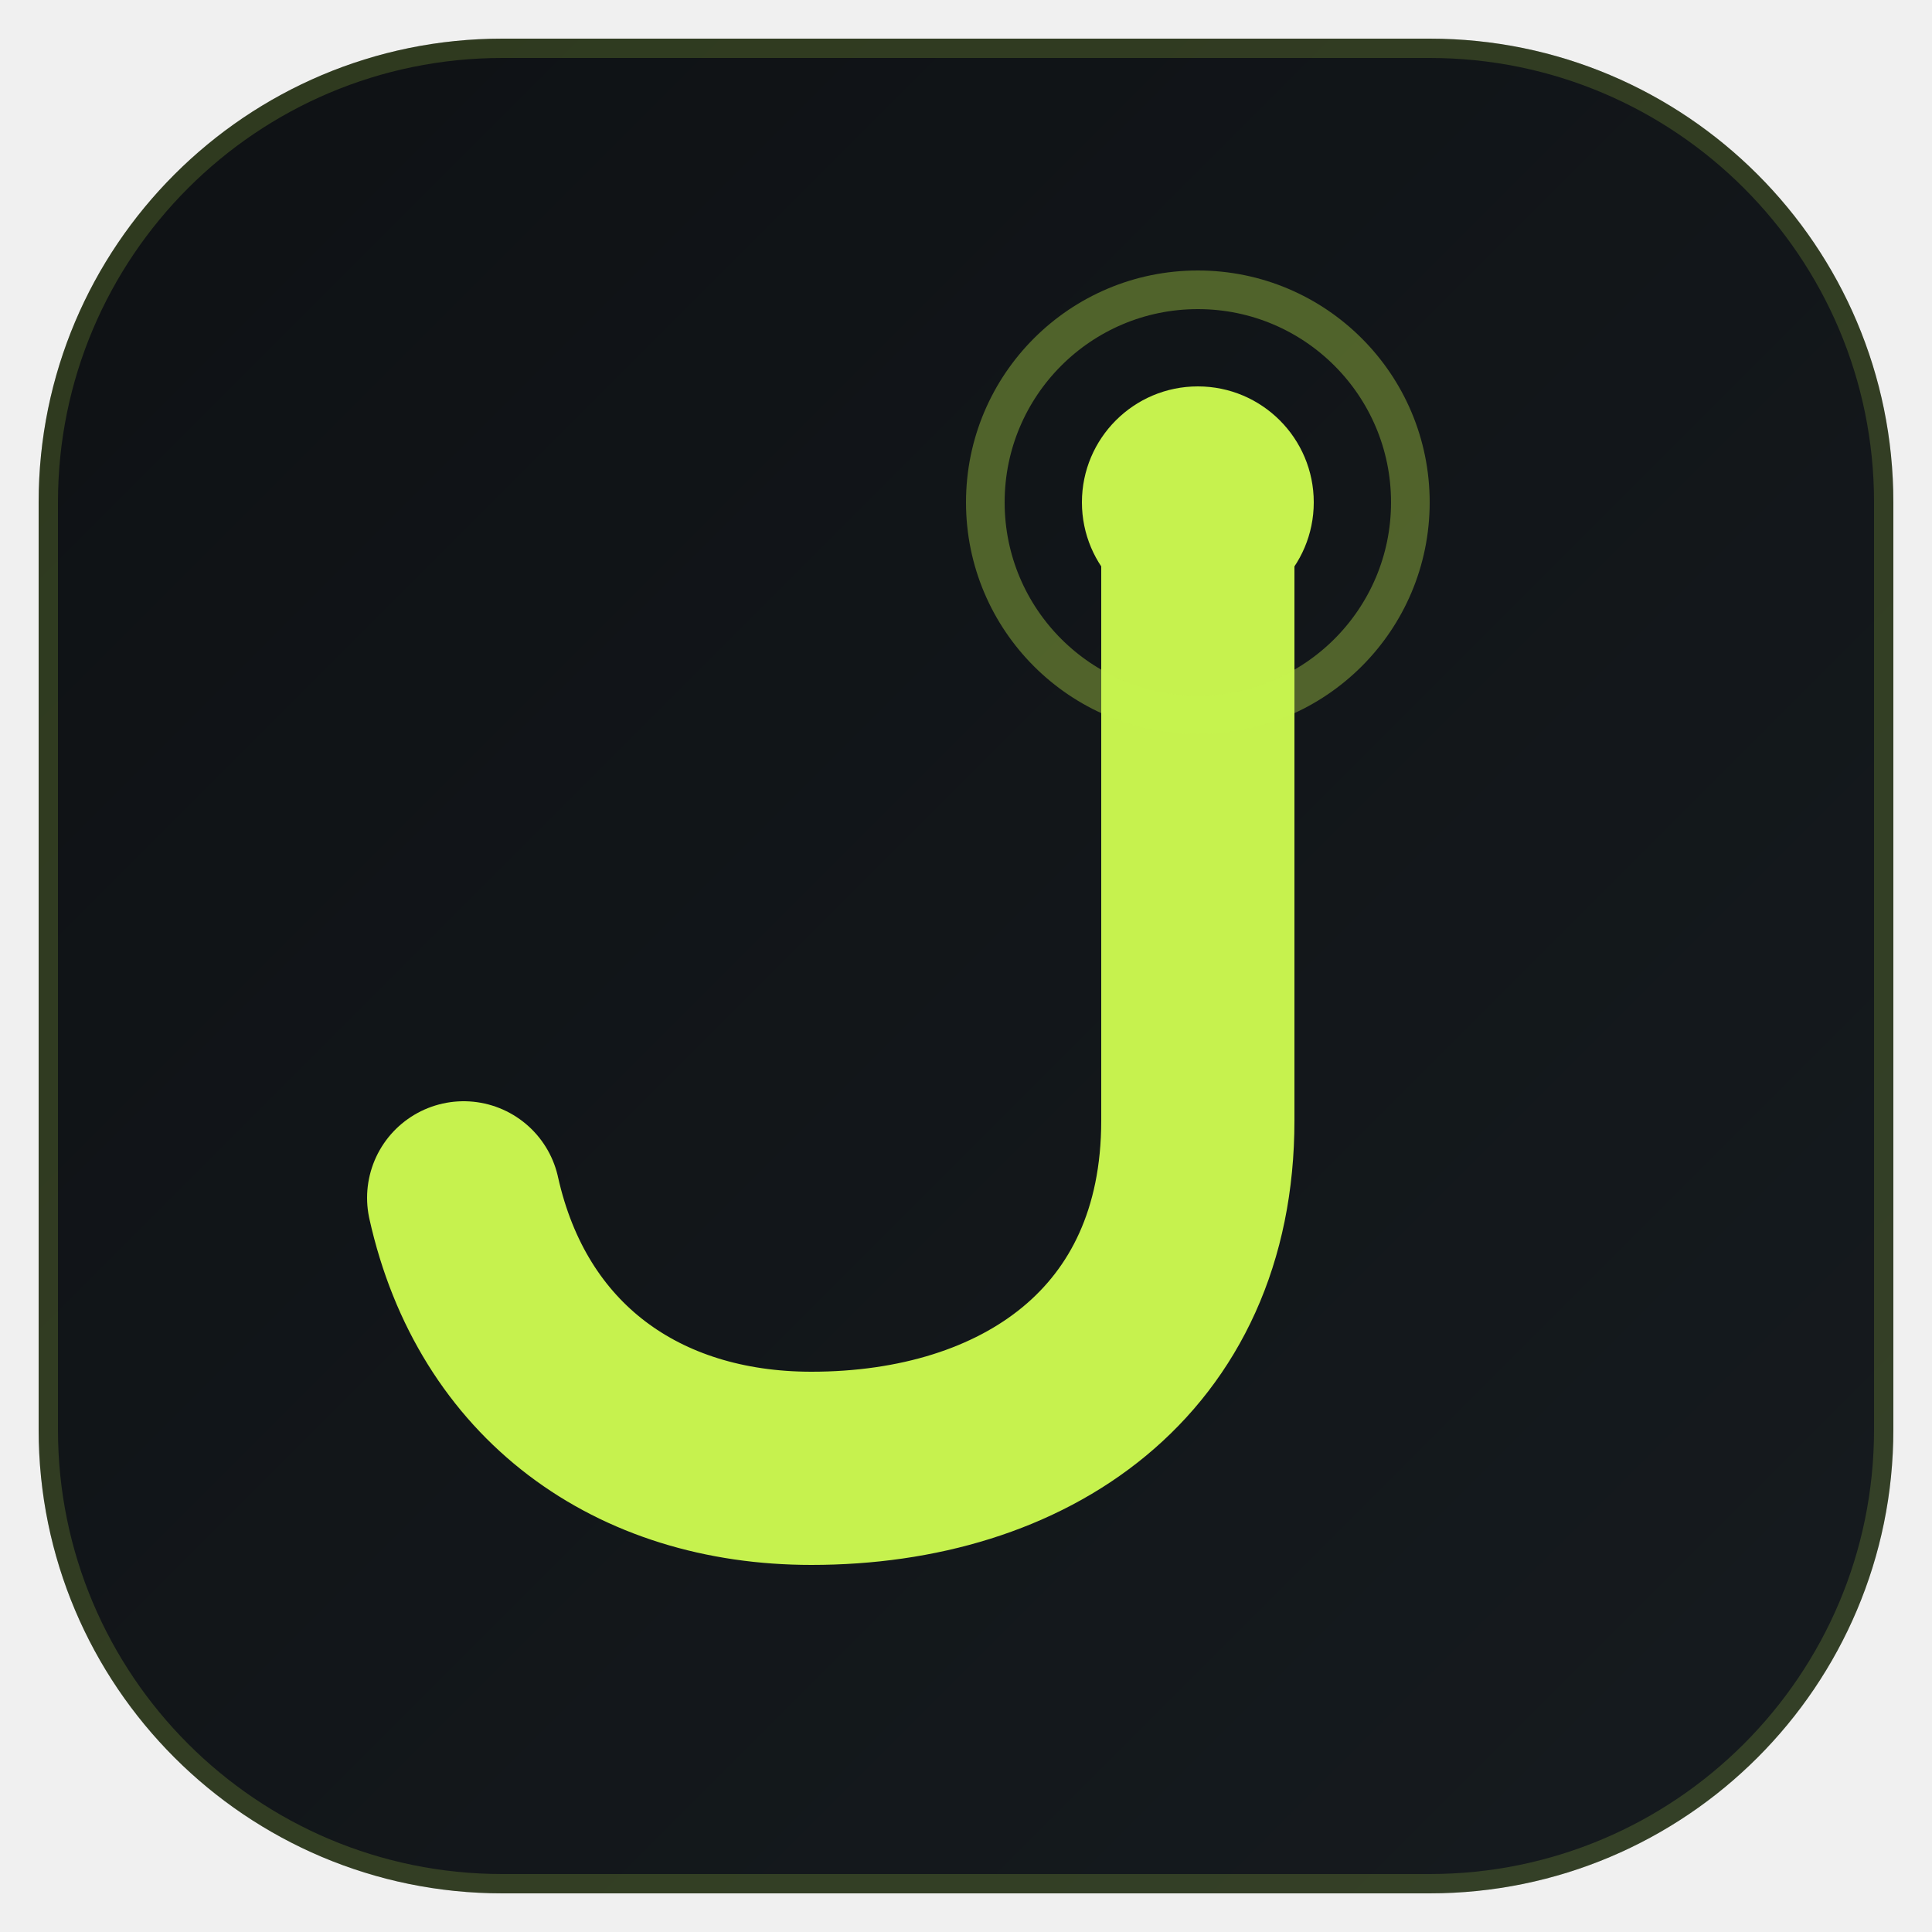
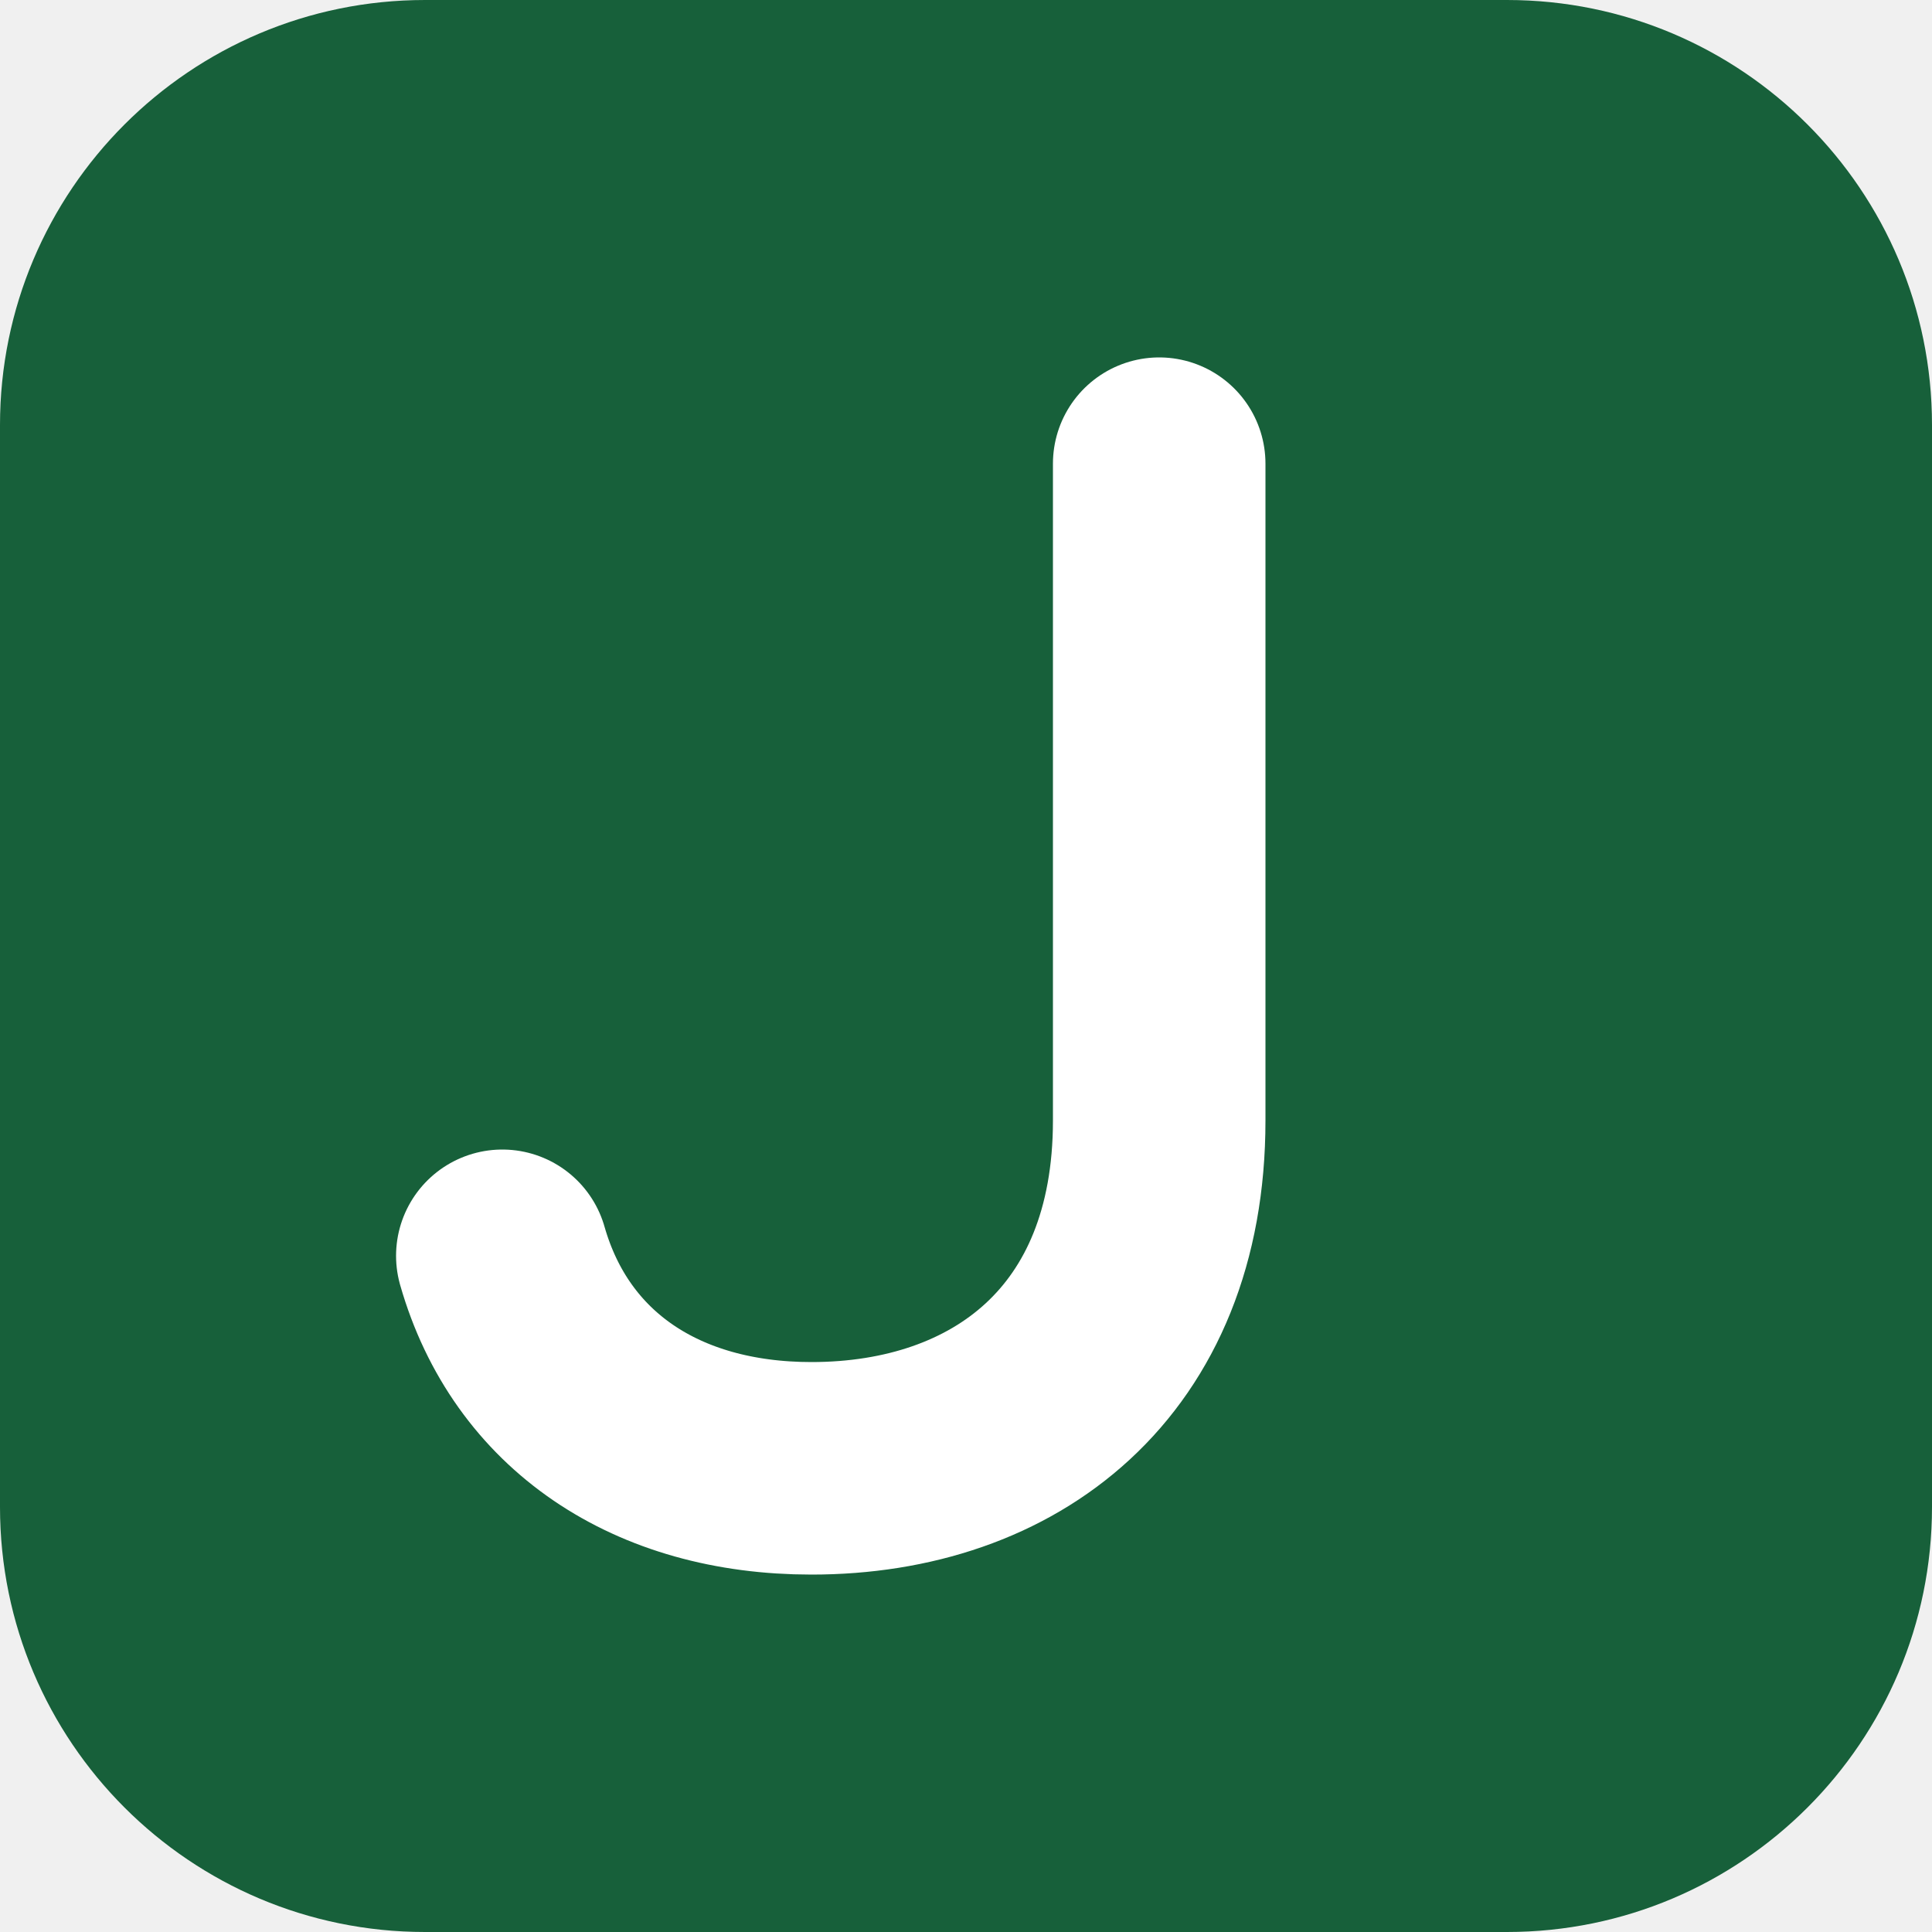
- <svg xmlns="http://www.w3.org/2000/svg" viewBox="0 0 100 100" role="img" aria-label="JarvisCo">
-   <defs>
-     <linearGradient id="g" x1="0" y1="0" x2="1" y2="1">
-       <stop offset="0" stop-color="#0E1114" />
-       <stop offset="1" stop-color="#161B1F" />
-     </linearGradient>
-   </defs>
-   <rect x="2" y="2" width="96" height="96" rx="24" fill="url(#g)" />
-   <rect x="2.5" y="2.5" width="95" height="95" rx="23.5" fill="none" stroke="#C6F24E" stroke-opacity="0.18" />
-   <path d="M62 26 L62 58 C62 70 53 76 42 76 C33 76 26 71 24 62" fill="none" stroke="#C6F24E" stroke-width="10" stroke-linecap="round" />
-   <circle cx="62" cy="26" r="6" fill="#C6F24E" />
-   <circle cx="62" cy="26" r="11" fill="none" stroke="#C6F24E" stroke-opacity="0.35" stroke-width="2" />
+ <svg xmlns="http://www.w3.org/2000/svg" viewBox="0 0 100 100">
+   <rect width="100" height="100" rx="22" fill="#17603a" />
+   <path d="M60 24v34c0 12-8 18-18 18-8 0-14-4-16-11" fill="none" stroke="#fff" stroke-width="11" stroke-linecap="round" />
</svg>
